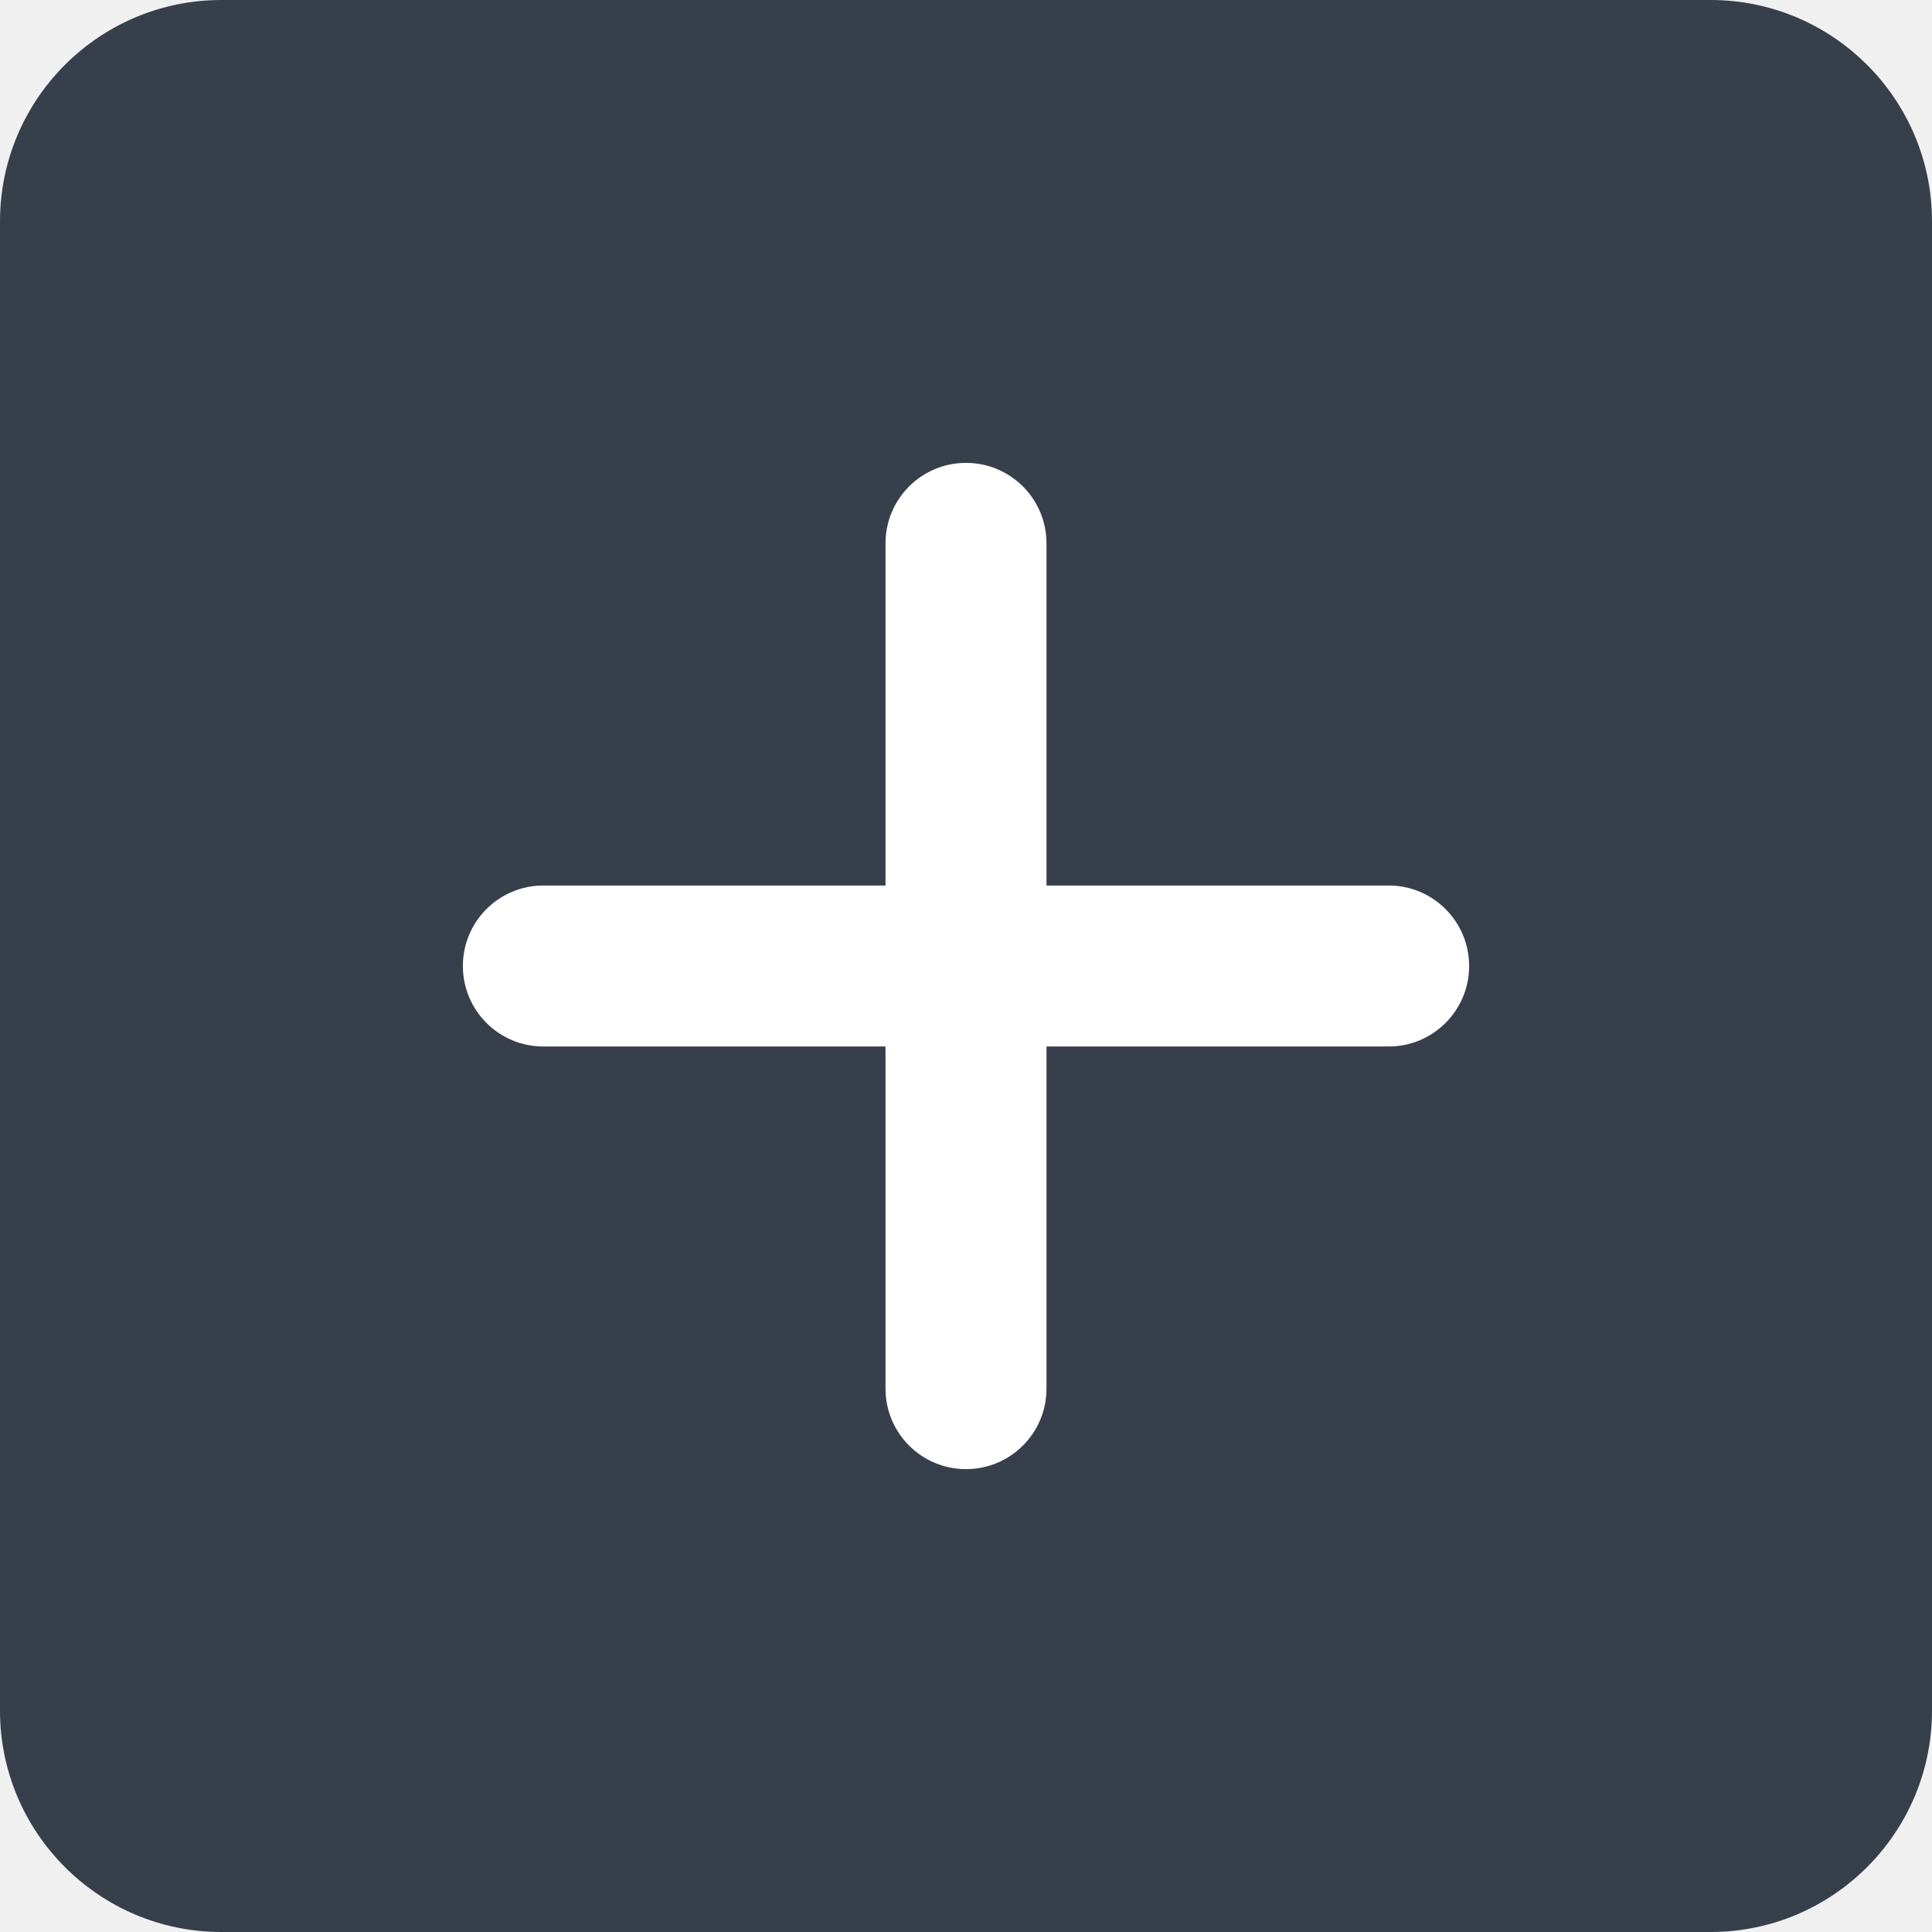
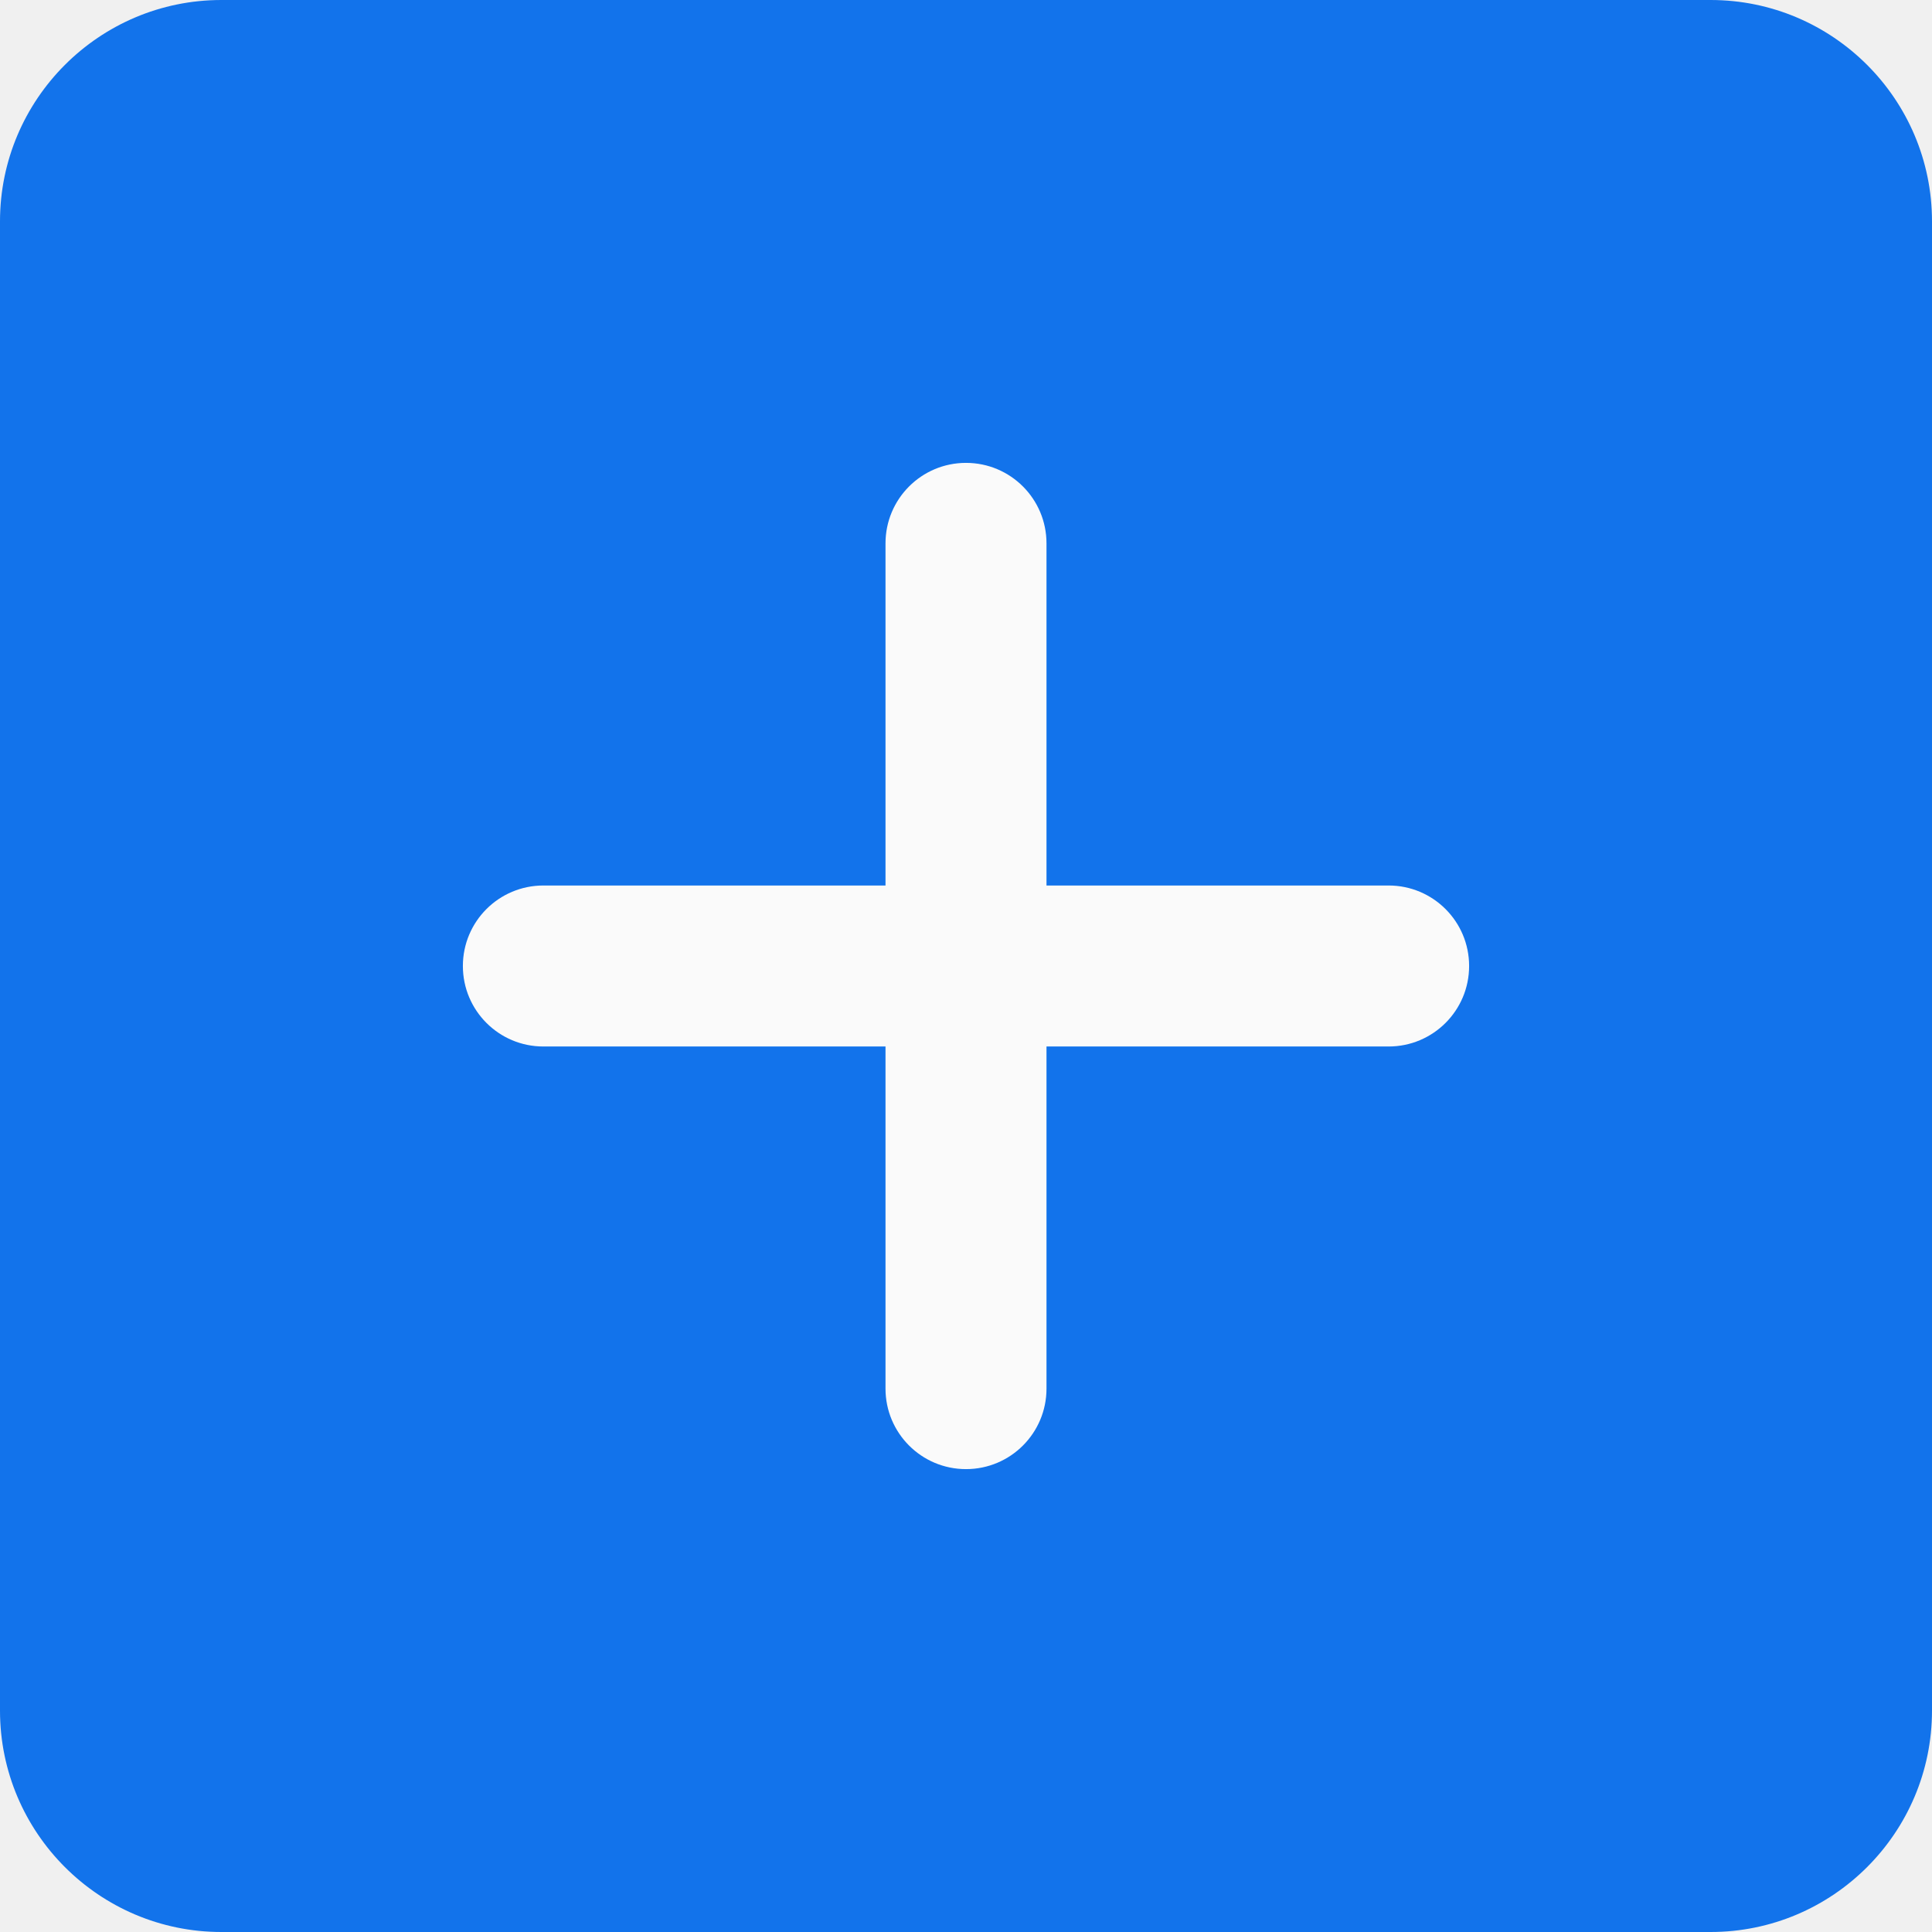
<svg xmlns="http://www.w3.org/2000/svg" version="1.1" width="512" height="512" x="0" y="0" viewBox="0 0 512 512" style="enable-background:new 0 0 512 512" xml:space="preserve" class="">
  <g>
-     <path d="m453.332 0h-394.664c-32.363 0-58.668 26.305-58.668 58.668v394.664c0 32.363 26.305 58.668 58.668 58.668h394.664c32.363 0 58.668-26.305 58.668-58.668v-394.664c0-32.363-26.305-58.668-58.668-58.668zm0 0" fill="#37404a" data-original="#2196f3" style="" class="" />
-     <path d="m368 277.332h-90.668v90.668c0 11.777-9.535 21.332-21.332 21.332s-21.332-9.555-21.332-21.332v-90.668h-90.668c-11.797 0-21.332-9.555-21.332-21.332s9.535-21.332 21.332-21.332h90.668v-90.668c0-11.777 9.535-21.332 21.332-21.332s21.332 9.555 21.332 21.332v90.668h90.668c11.797 0 21.332 9.555 21.332 21.332s-9.535 21.332-21.332 21.332zm0 0" fill="#ffffff" data-original="#ffffff" style="" />
+     <path d="m453.332 0h-394.664c-32.363 0-58.668 26.305-58.668 58.668v394.664c0 32.363 26.305 58.668 58.668 58.668h394.664c32.363 0 58.668-26.305 58.668-58.668v-394.664c0-32.363-26.305-58.668-58.668-58.668zm0 0" fill="#1273eb" data-original="#2196f3" style="" class="" />
+     <path d="m368 277.332h-90.668v90.668c0 11.777-9.535 21.332-21.332 21.332s-21.332-9.555-21.332-21.332v-90.668h-90.668c-11.797 0-21.332-9.555-21.332-21.332s9.535-21.332 21.332-21.332h90.668v-90.668c0-11.777 9.535-21.332 21.332-21.332s21.332 9.555 21.332 21.332v90.668h90.668c11.797 0 21.332 9.555 21.332 21.332s-9.535 21.332-21.332 21.332zm0 0" fill="#fafafa" data-original="#fafafa" style="" />
  </g>
</svg>
